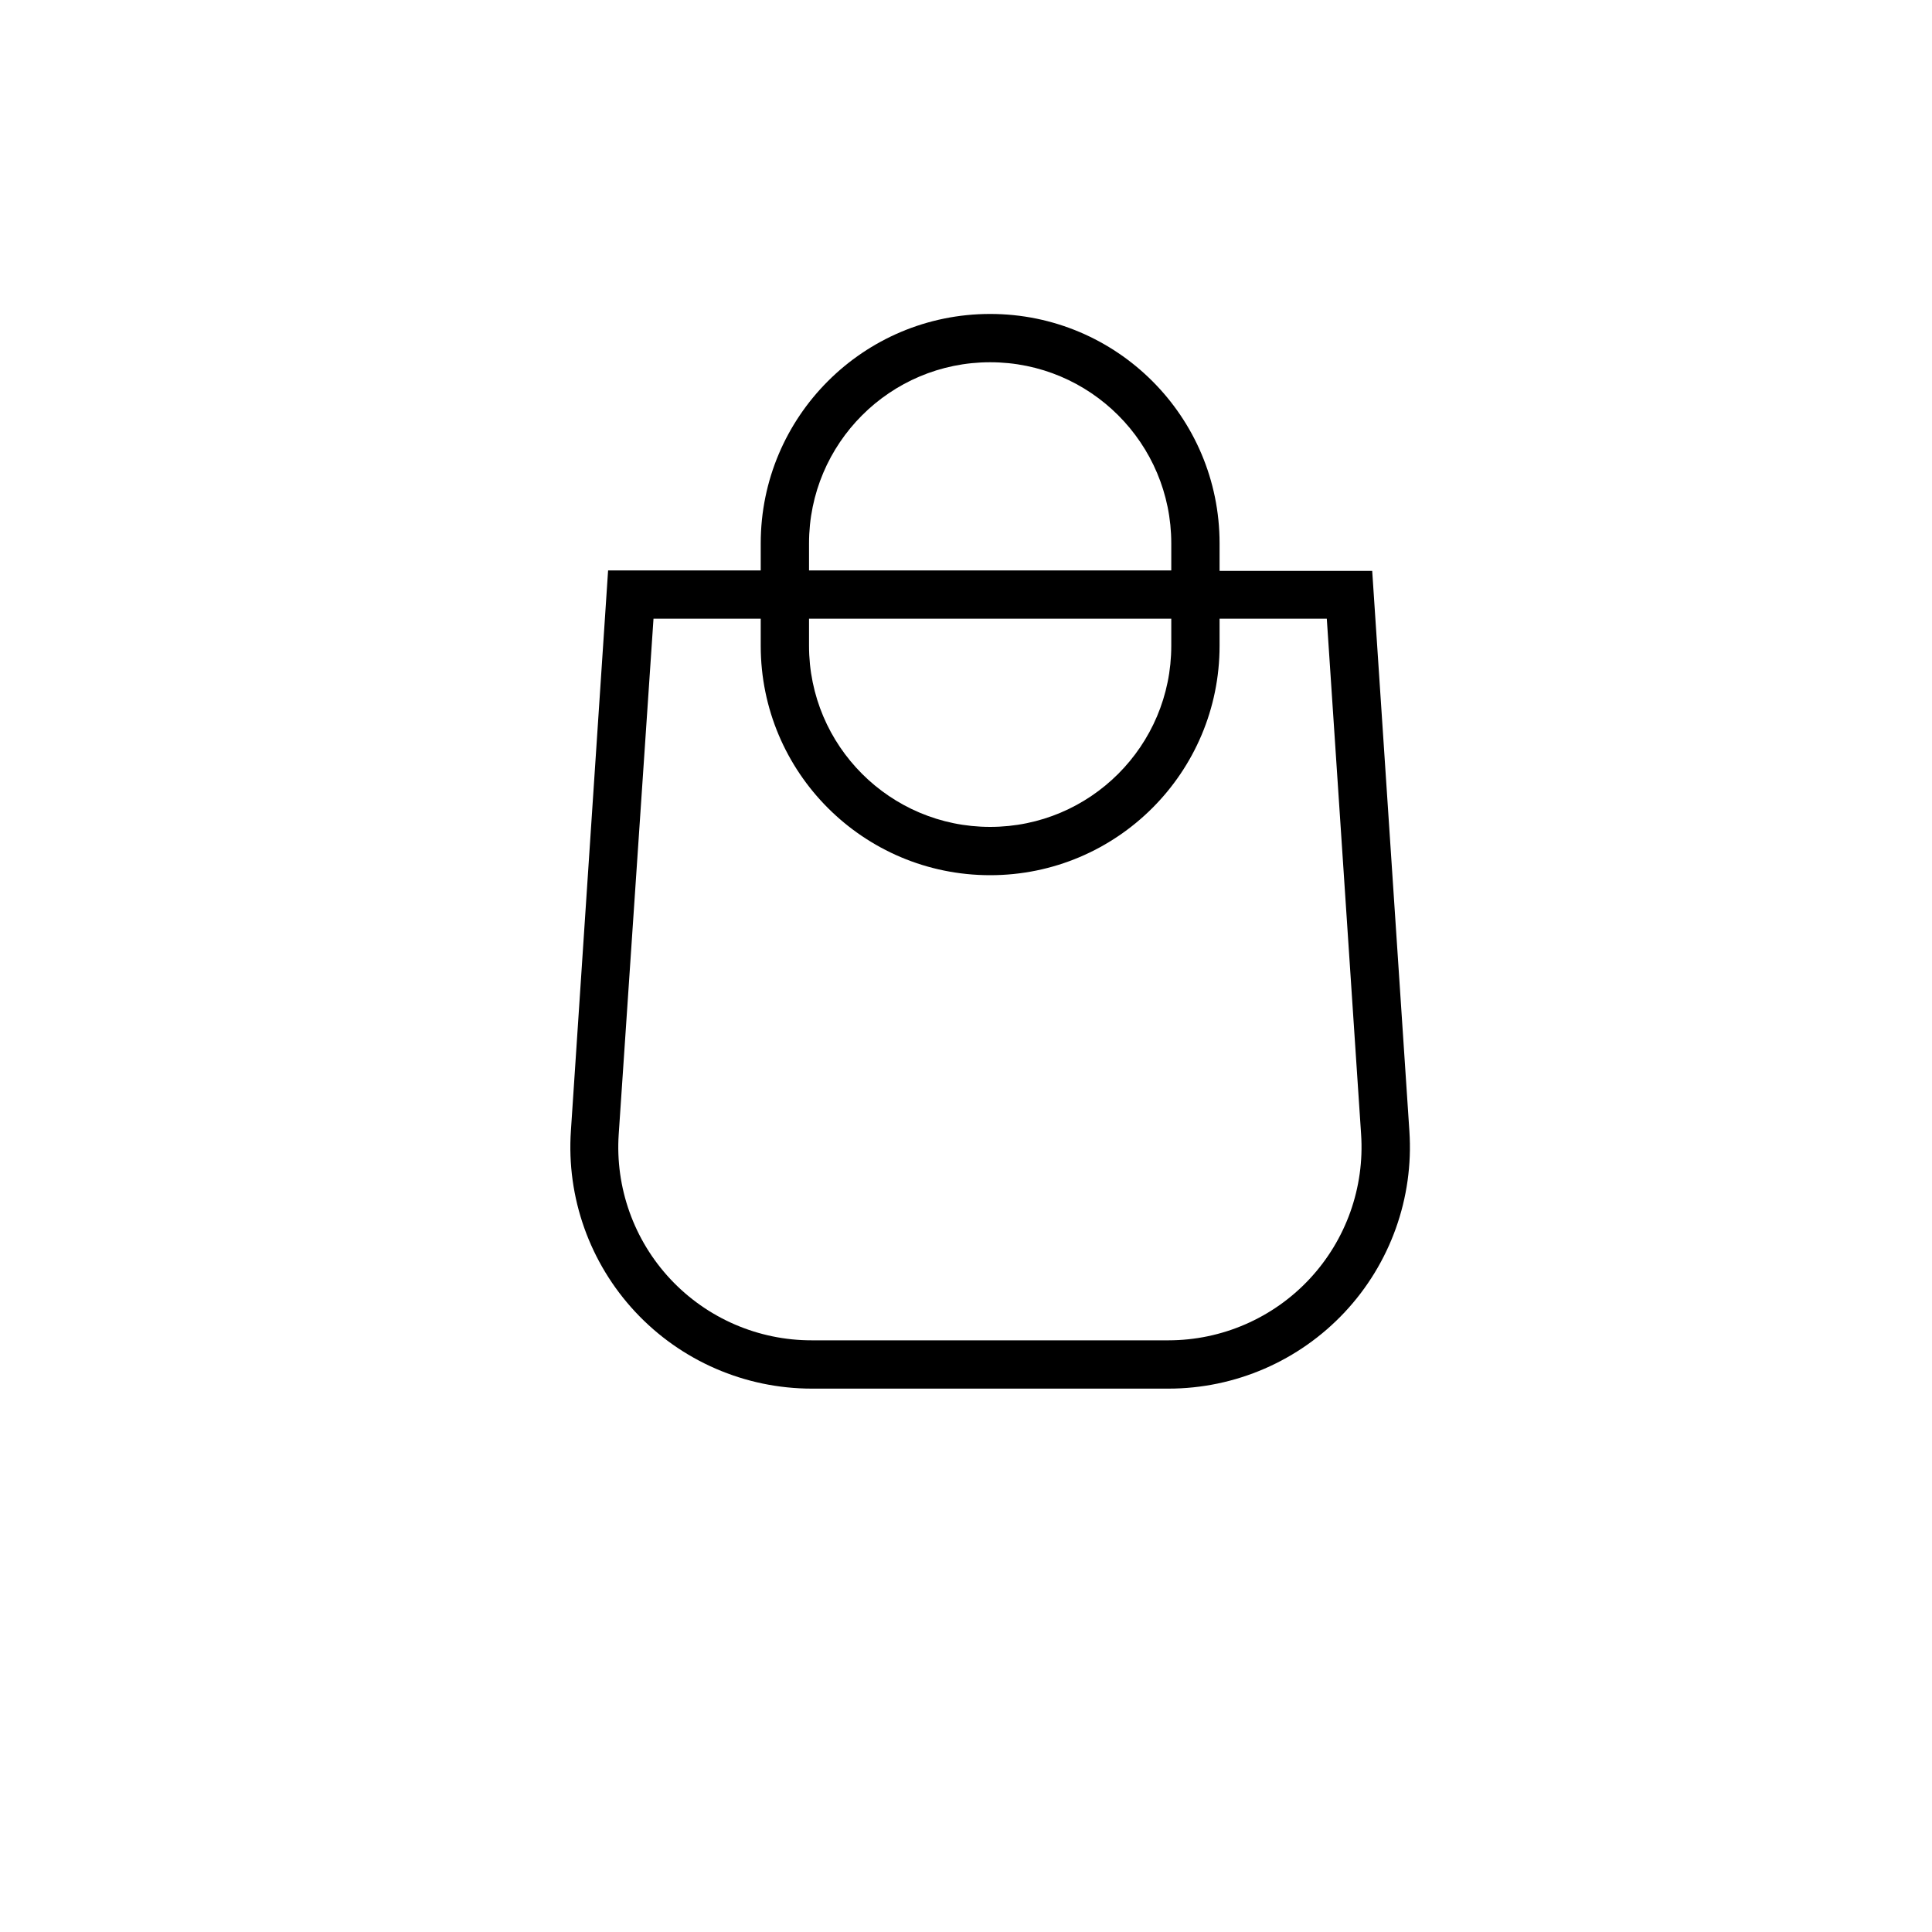
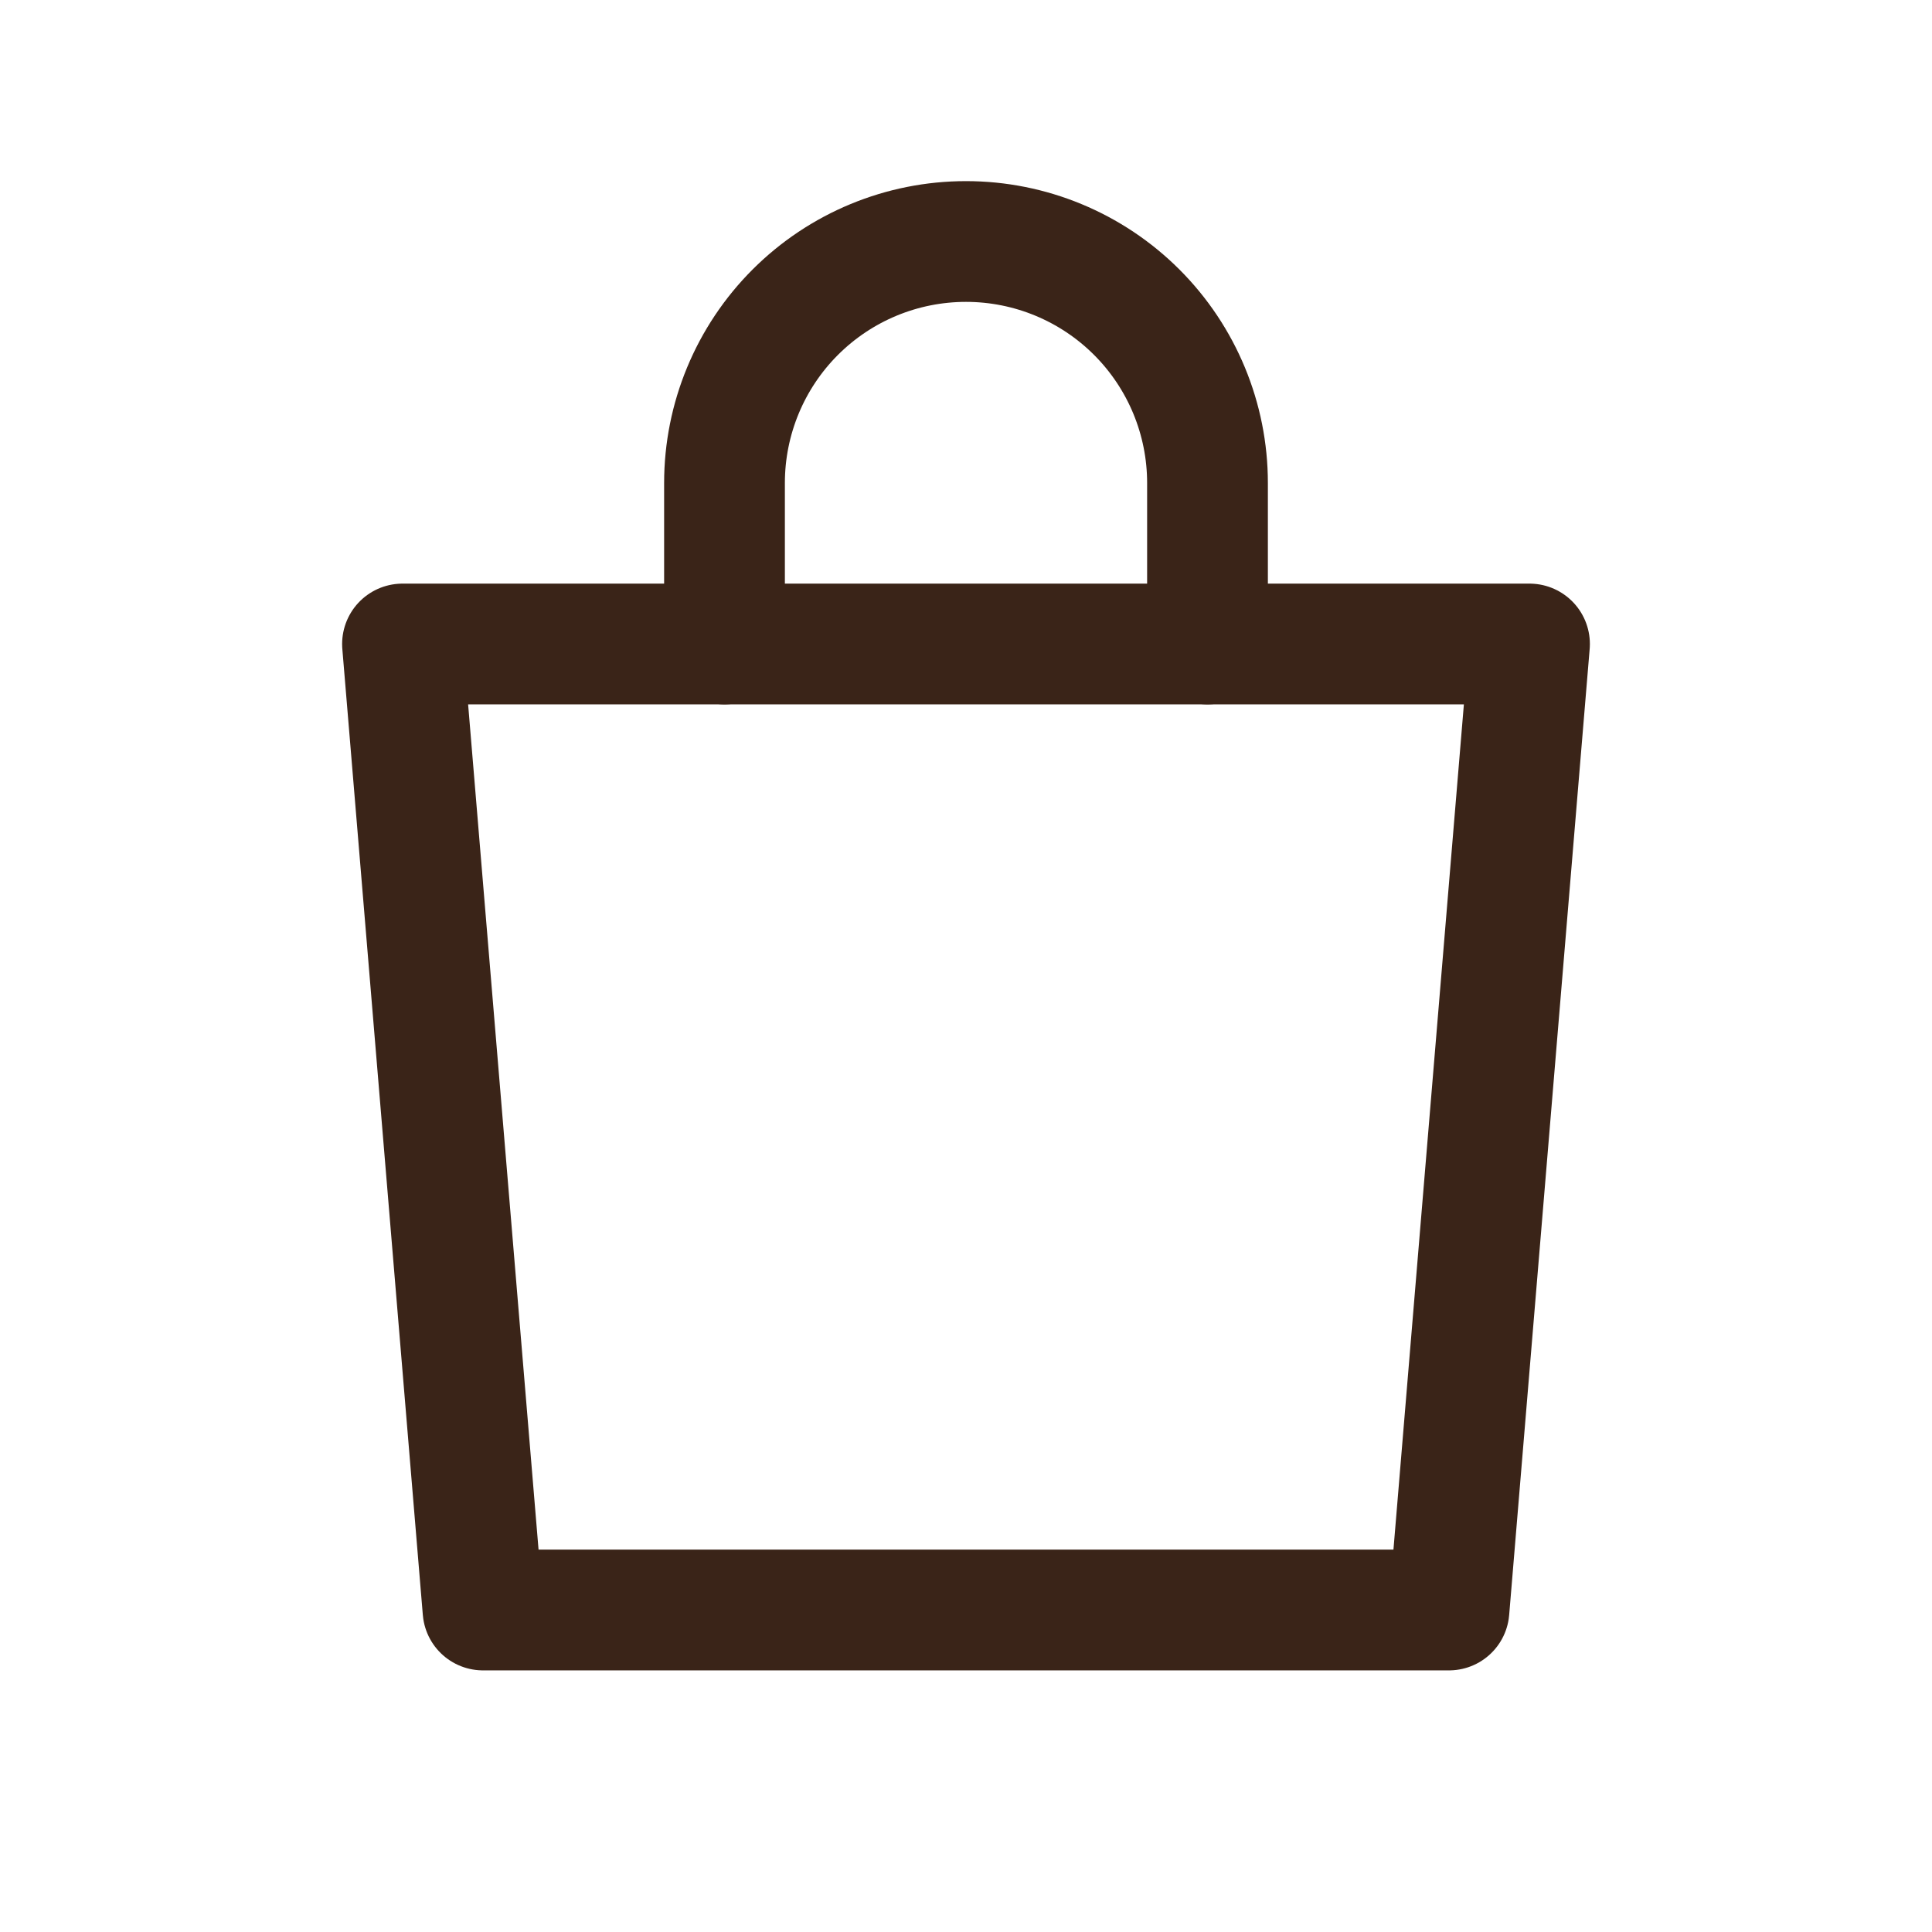
- <svg xmlns="http://www.w3.org/2000/svg" fill="none" class="icon icon-cart" viewBox="0 0 40 40">
-   <path fill="currentColor" fill-rule="evenodd" d="M20.5 6.5a4.75 4.75 0 0 0-4.75 4.75v.56h-3.16l-.77 11.6a5 5 0 0 0 4.99 5.34h7.38a5 5 0 0 0 4.99-5.33l-.77-11.6h-3.16v-.57A4.75 4.75 0 0 0 20.5 6.5m3.75 5.31v-.56a3.75 3.75 0 1 0-7.5 0v.56zm-7.5 1h7.5v.56a3.75 3.75 0 1 1-7.5 0zm-1 0v.56a4.75 4.75 0 1 0 9.5 0v-.56h2.22l.71 10.67a4 4 0 0 1-3.99 4.27h-7.38a4 4 0 0 1-4-4.27l.72-10.67z" />
+ <svg xmlns="http://www.w3.org/2000/svg" width="18" height="18" viewBox="0 0 18 18" fill="none">
+   <path d="M3.75 6H14.25L13.5 15H4.5L3.75 6Z" stroke-width="1.125" stroke-linecap="round" stroke-linejoin="round" stroke="#3A2418" />
+   <path d="M6.75 6V4.5C6.75 3.903 6.987 3.331 7.409 2.909C7.831 2.487 8.403 2.25 9 2.25C9.597 2.25 10.169 2.487 10.591 2.909C11.013 3.331 11.25 3.903 11.25 4.5V6" stroke-width="1.125" stroke-linecap="round" stroke-linejoin="round" stroke="#3A2418" />
</svg>
